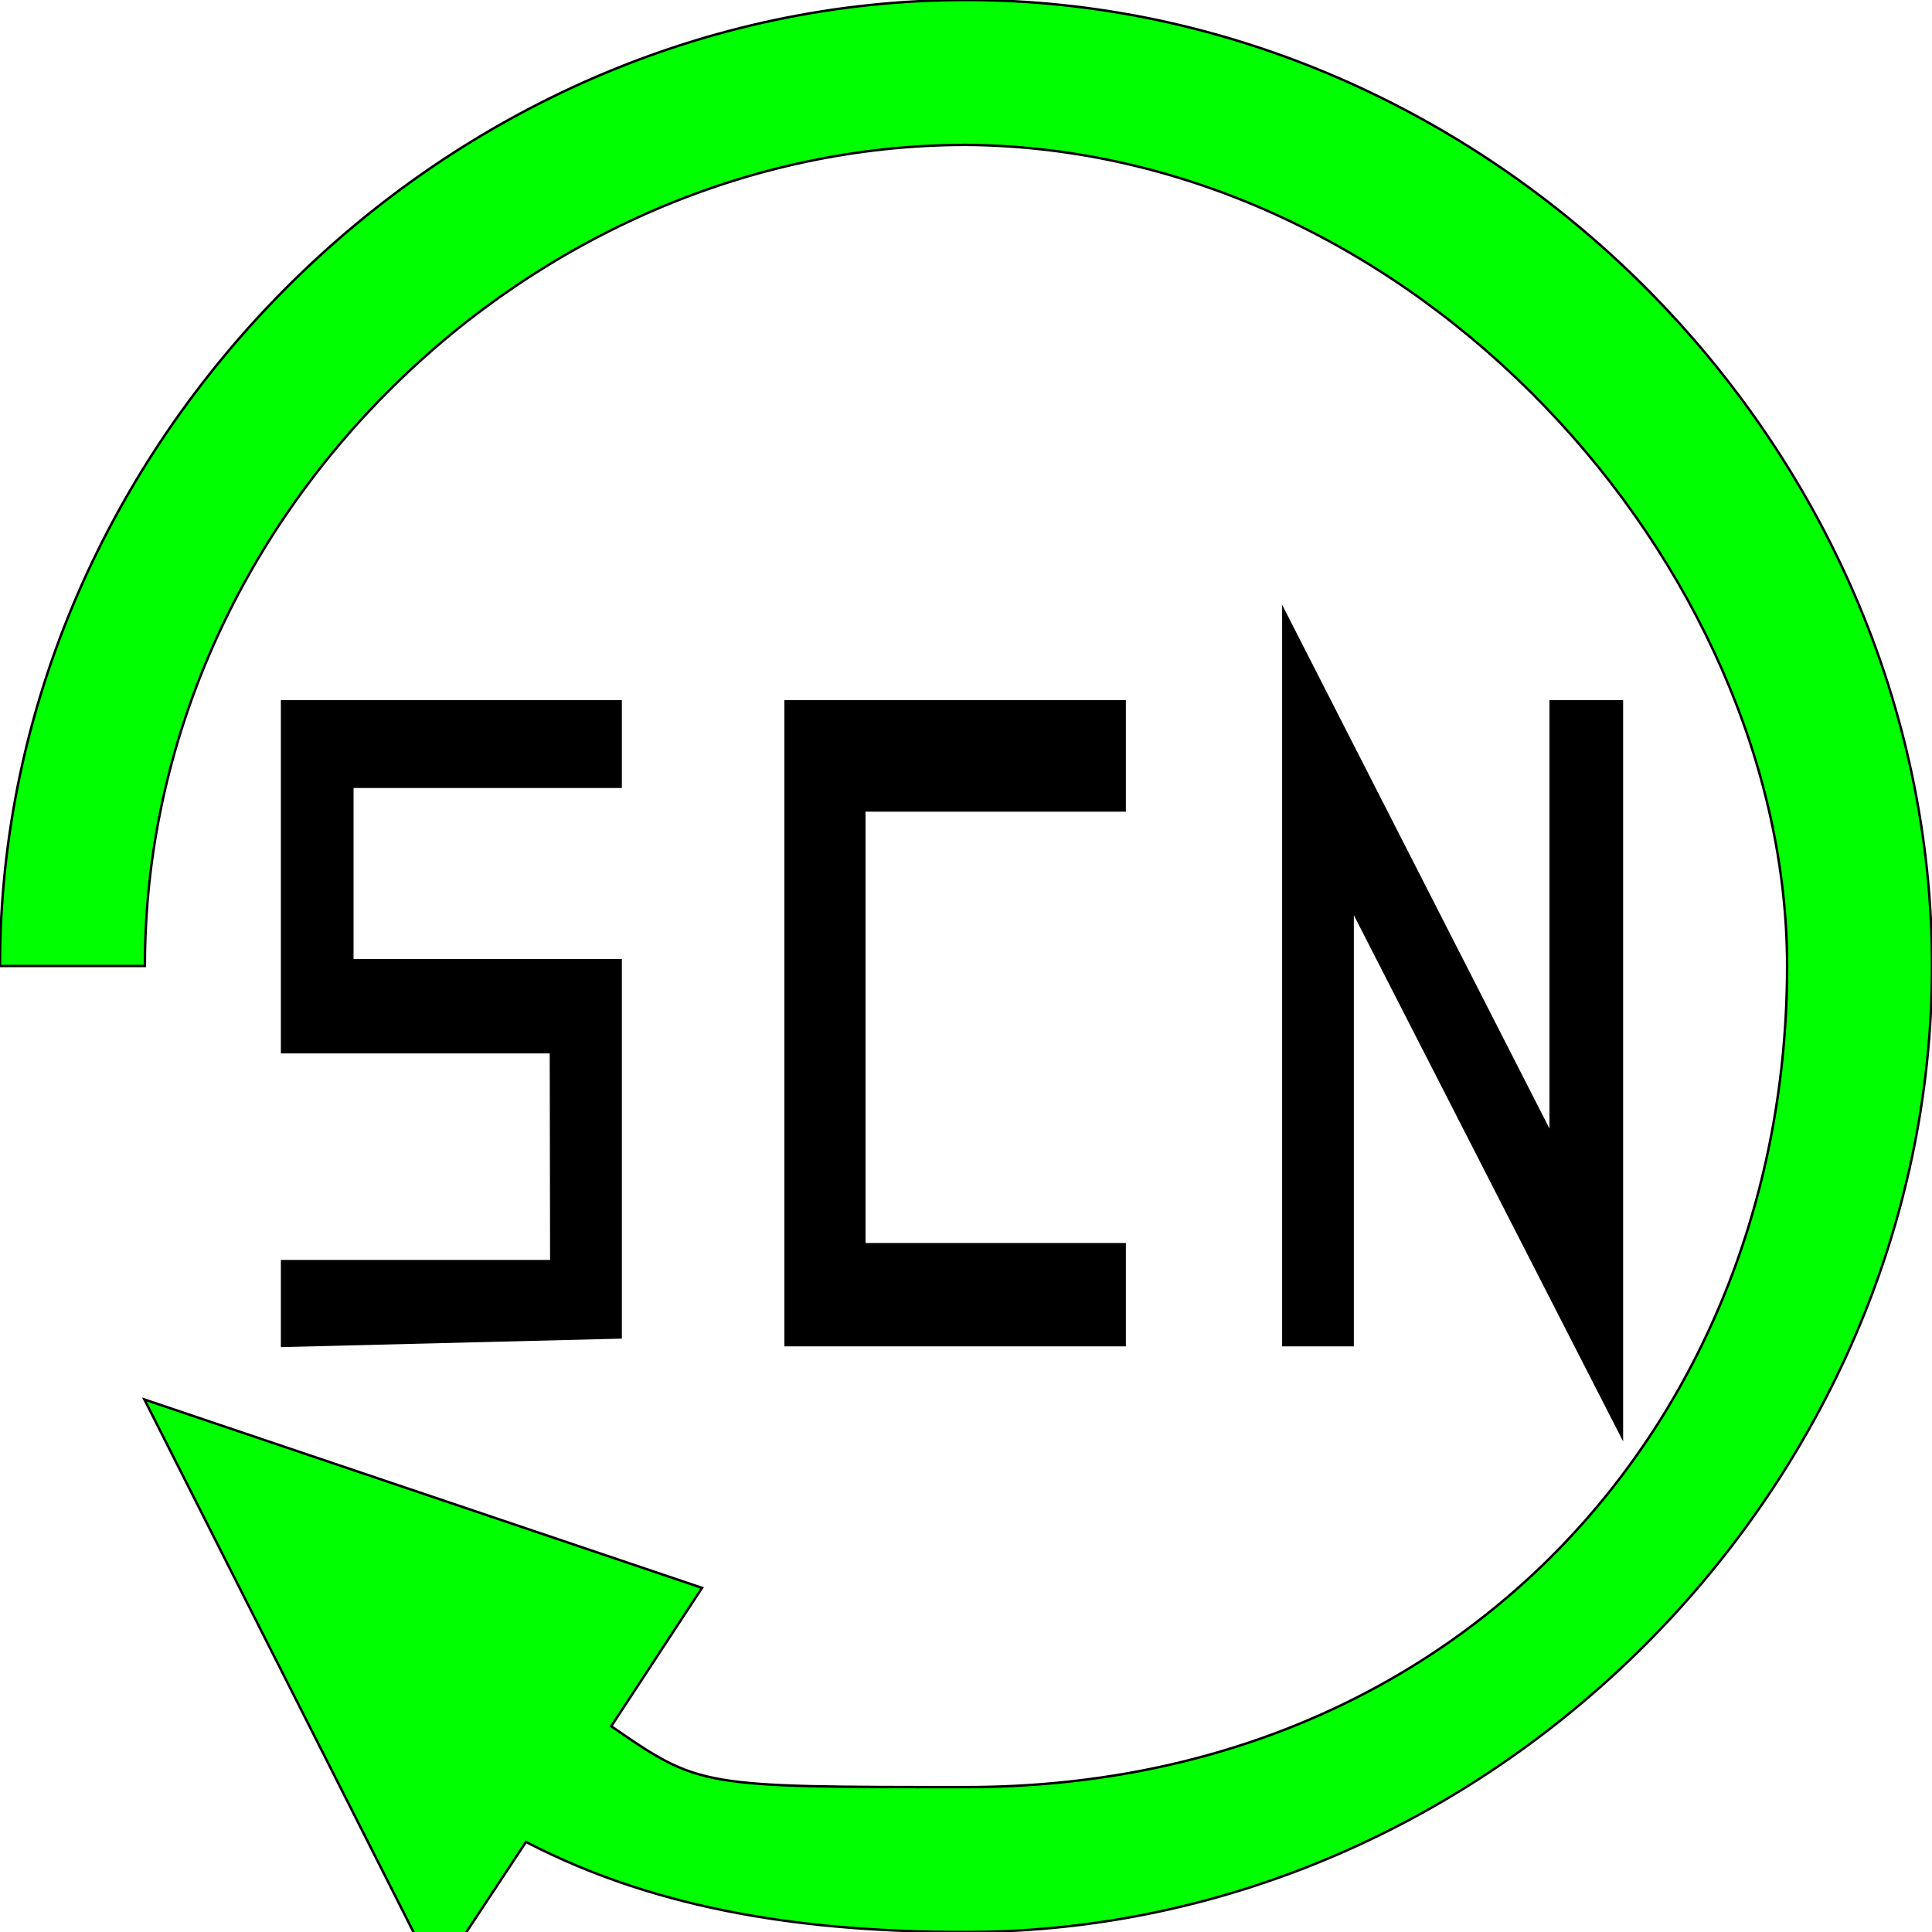
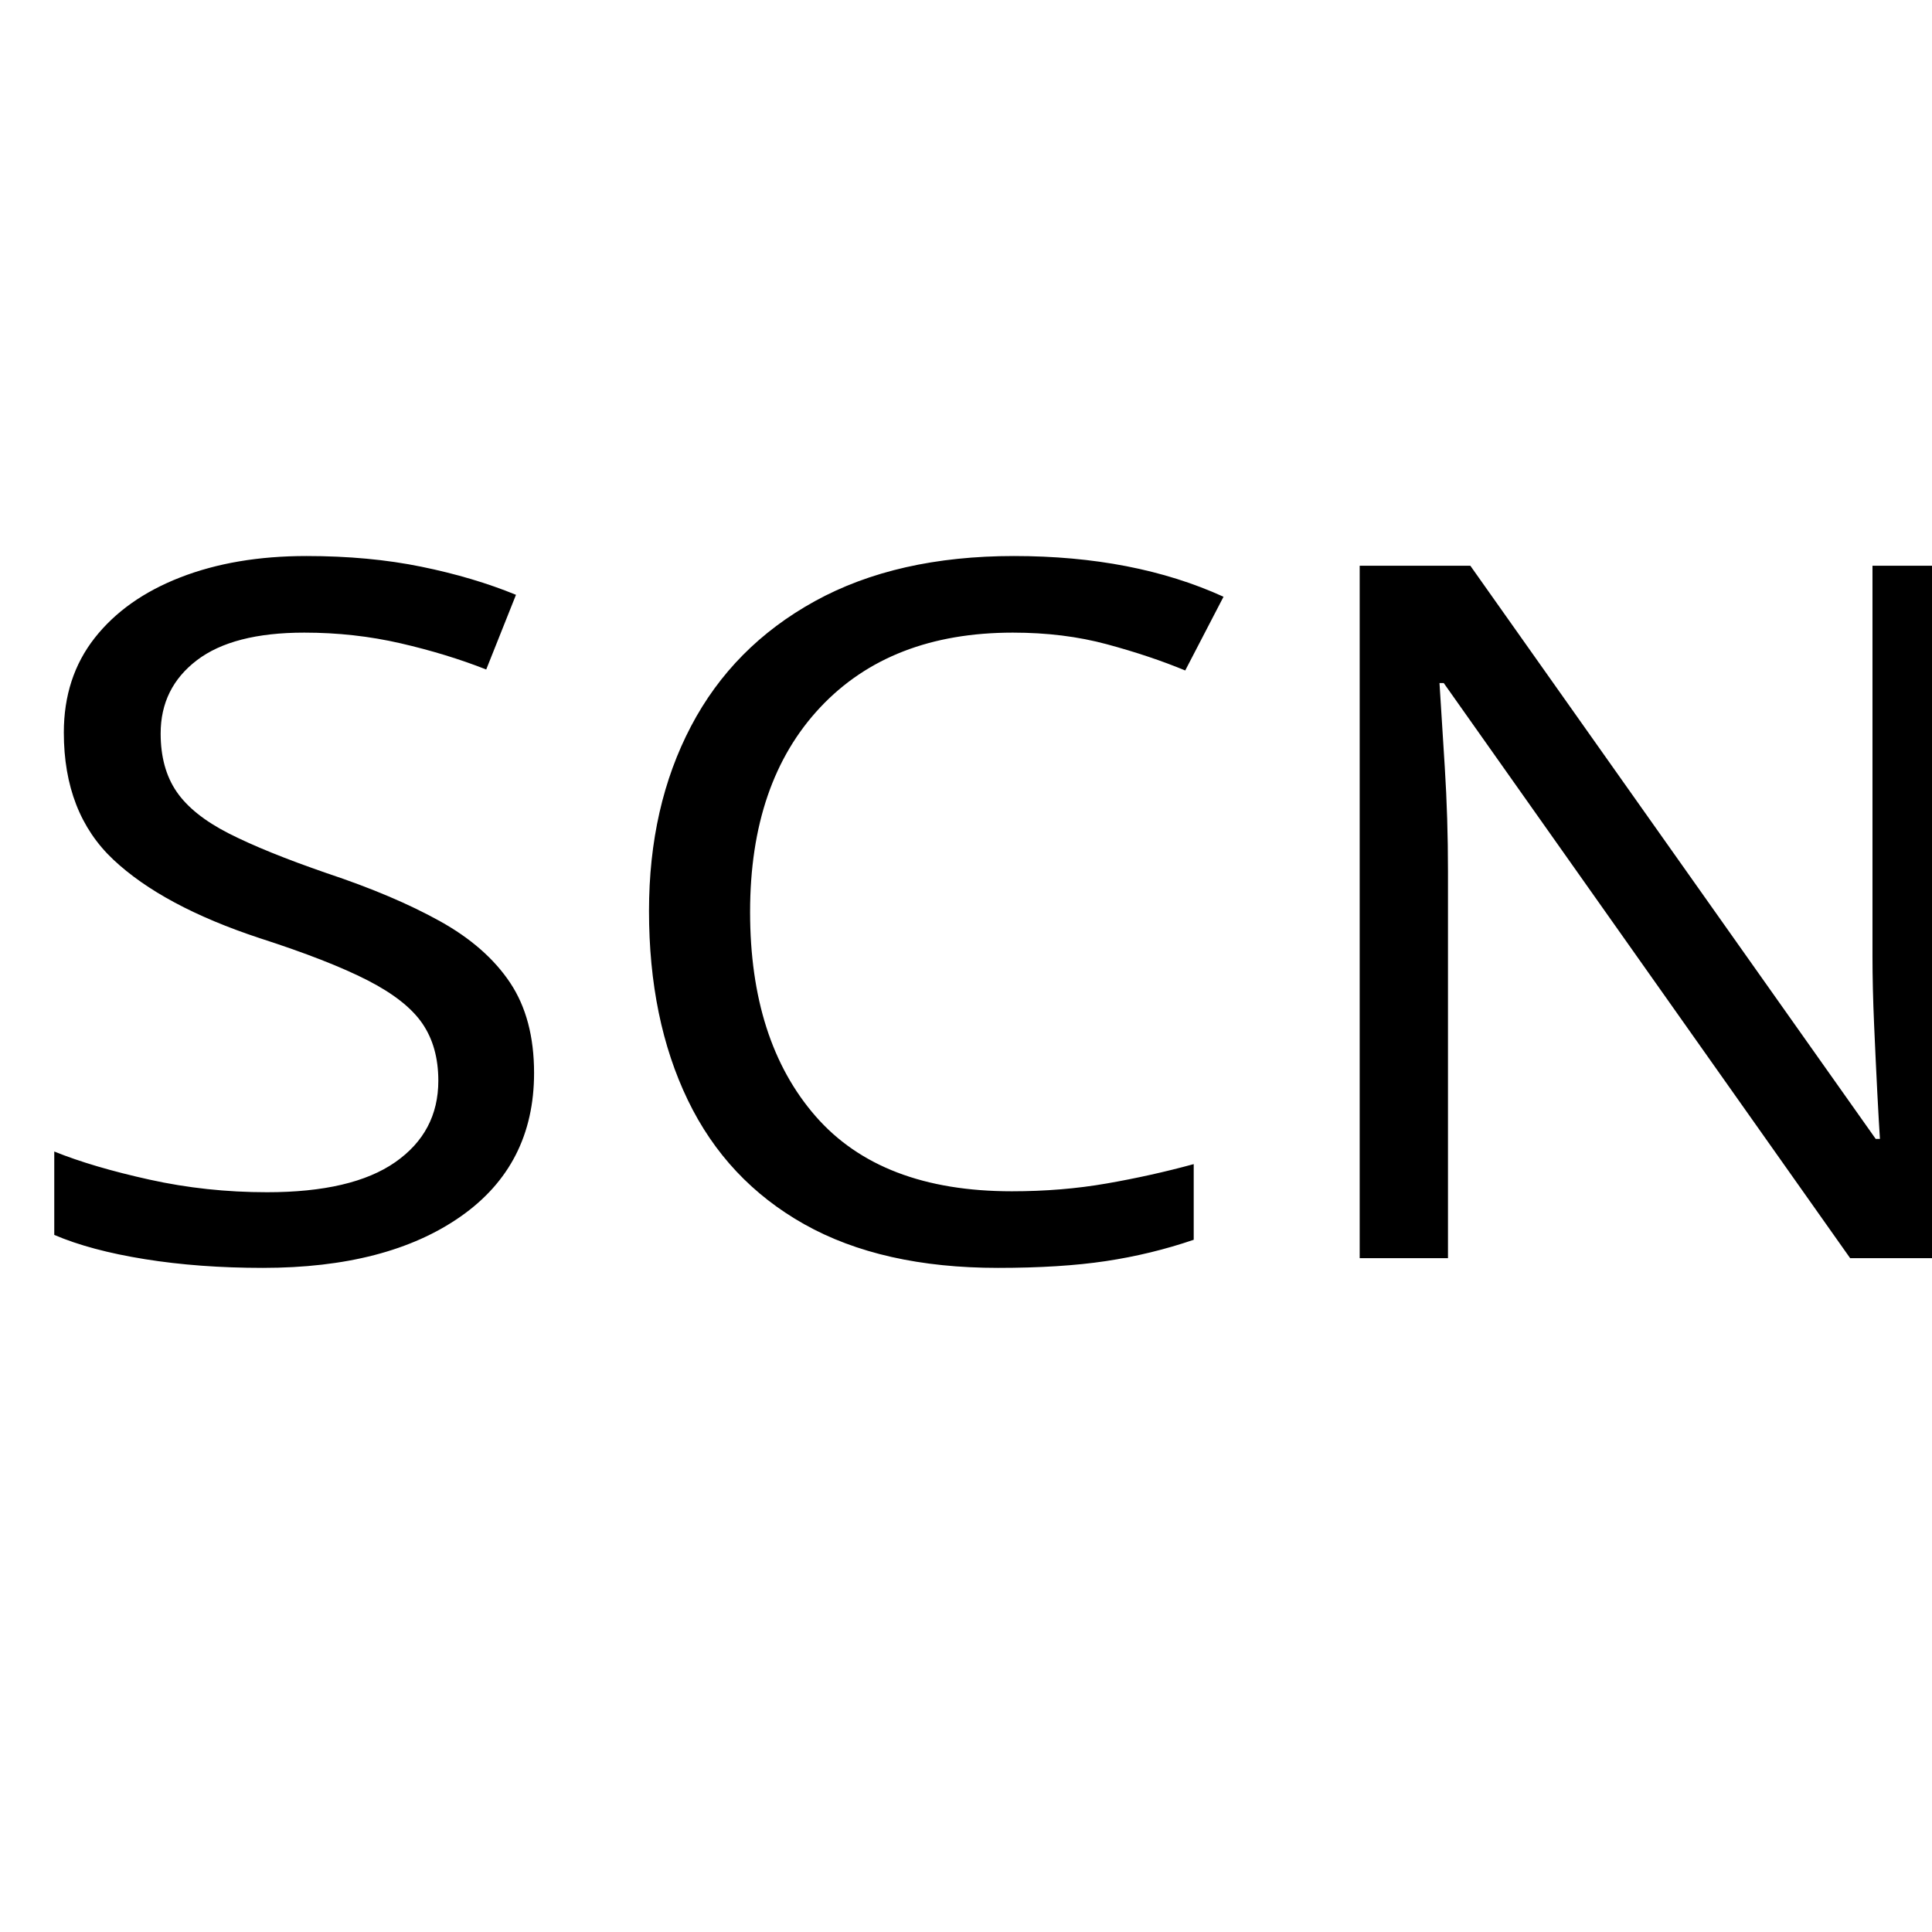
<svg xmlns="http://www.w3.org/2000/svg" version="1.1" id="Layer_1" x="0px" y="0px" viewBox="0 0 800 800" style="enable-background:new 0 0 800 800;" xml:space="preserve">
  <style type="text/css">
- 	.st0{fill:#00FF00;stroke:#000000;stroke-miterlimit:10;}
- 	.st1{stroke:#000000;stroke-width:25;stroke-miterlimit:10;}
+ 	.st0{font-family:'Stencil';}
+ 	.st1{font-size:401.594px;}
</style>
-   <path class="st0" d="M800,400c0,216.4-183.6,400-400,400c-64,0-126.2-8.2-182.2-37.3l-37.1,56.1L59.8,579.5l230.9,78l-37.6,57.3  C289.7,740,289.7,740,400,740c205.6,0,340-154,340-340c0-165.5-153.8-338.7-340-340C220.3,60,60,213.8,60,400H0  C0,183.6,183.7,0,400,0S800,183.6,800,400z" />
-   <g>
-     <polygon class="st1" points="453.7,302.4 337.3,302.4 337.3,545 453.7,545 453.7,527.2 345.9,527.2 345.9,323.6 453.7,323.6  " />
-     <polygon class="st1" points="245,302.4 128.8,302.4 128.8,423.7 240.1,423.7 240.3,534.2 128.8,534.2 128.8,545 245,542.1    245,409.6 133.9,409.6 133.9,313.8 245,313.8  " />
-     <polygon class="st1" points="543.4,545 543.4,302.4 654.1,519.3 654.1,302.4 659.6,302.4 659.6,545 548.1,327.1 548.1,545  " />
-   </g>
+   <text id="svg_4" transform="matrix(1.097 0 0 1 -9.765625e-04 520.9883)" class="st0 st1">SCN</text>
</svg>
